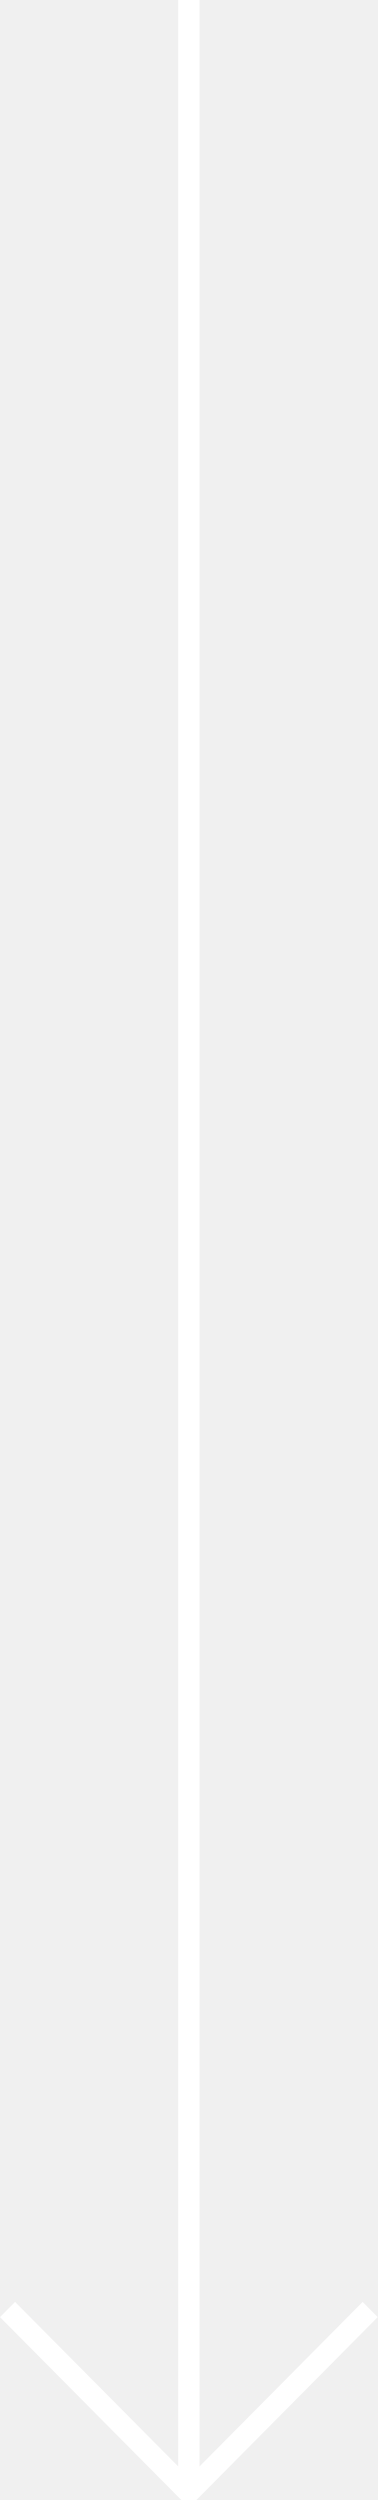
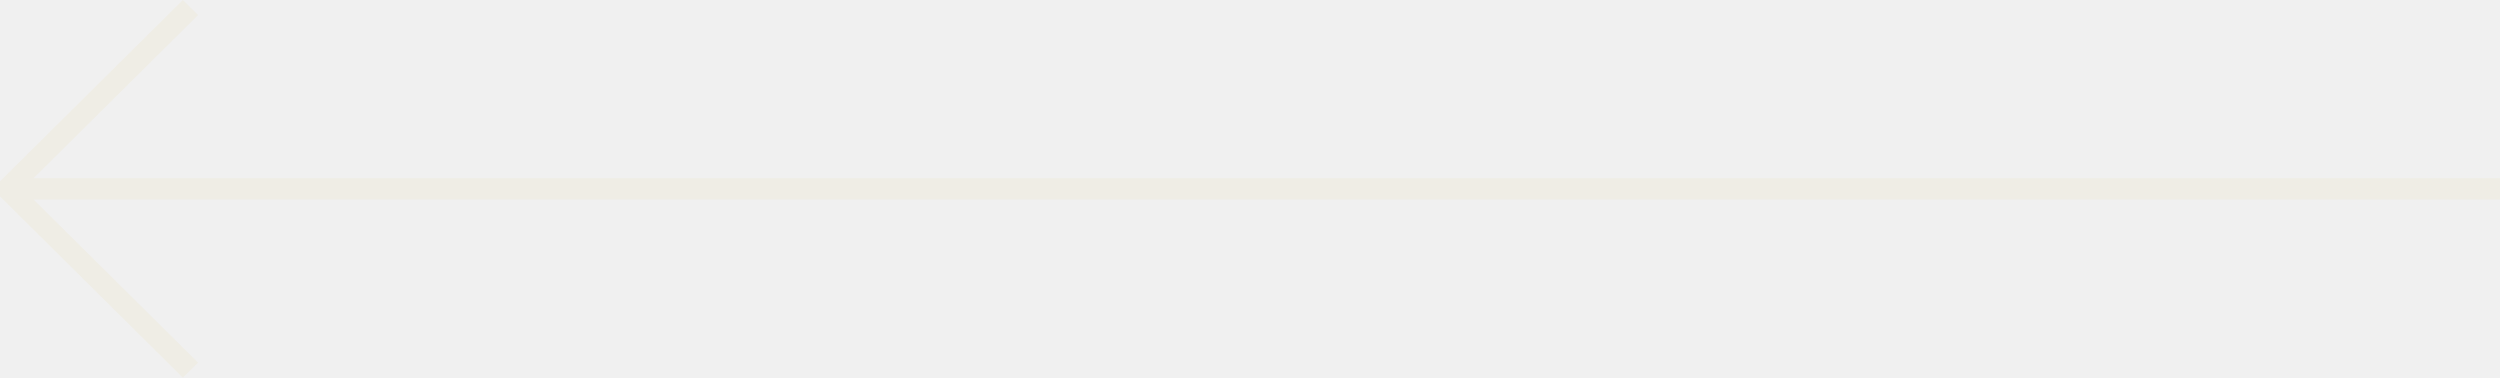
- <svg xmlns="http://www.w3.org/2000/svg" width="21" height="139" viewBox="0 0 21 139" fill="none">
-   <path d="M11.094 131.172L11.094 0L9.908 -5.2456e-08L9.908 131.172L9.908 137.611L10.082 137.611L10.92 137.611L11.094 137.611L11.094 131.172Z" fill="white" />
-   <path d="M20.162 127.987L21 128.832L10.92 139L10.082 139L-3.66485e-08 128.832L0.838 127.987L9.908 137.133L11.094 137.133L20.162 127.987Z" fill="white" />
+ <svg xmlns="http://www.w3.org/2000/svg" width="139" height="21" viewBox="0 0 139 21" fill="none">
+   <path d="M7.828 11.094L139 11.094L139 9.908L7.828 9.908L1.389 9.908L1.389 10.082L1.389 10.921L1.389 11.094L7.828 11.094Z" fill="#EFEDE5" />
+   <path d="M11.013 20.162L10.167 21L-9.96914e-05 10.92L-9.96544e-05 10.082L10.167 -3.66485e-08L11.013 0.838L1.866 9.908L1.866 11.094L11.013 20.162Z" fill="#EFEDE5" />
</svg>
